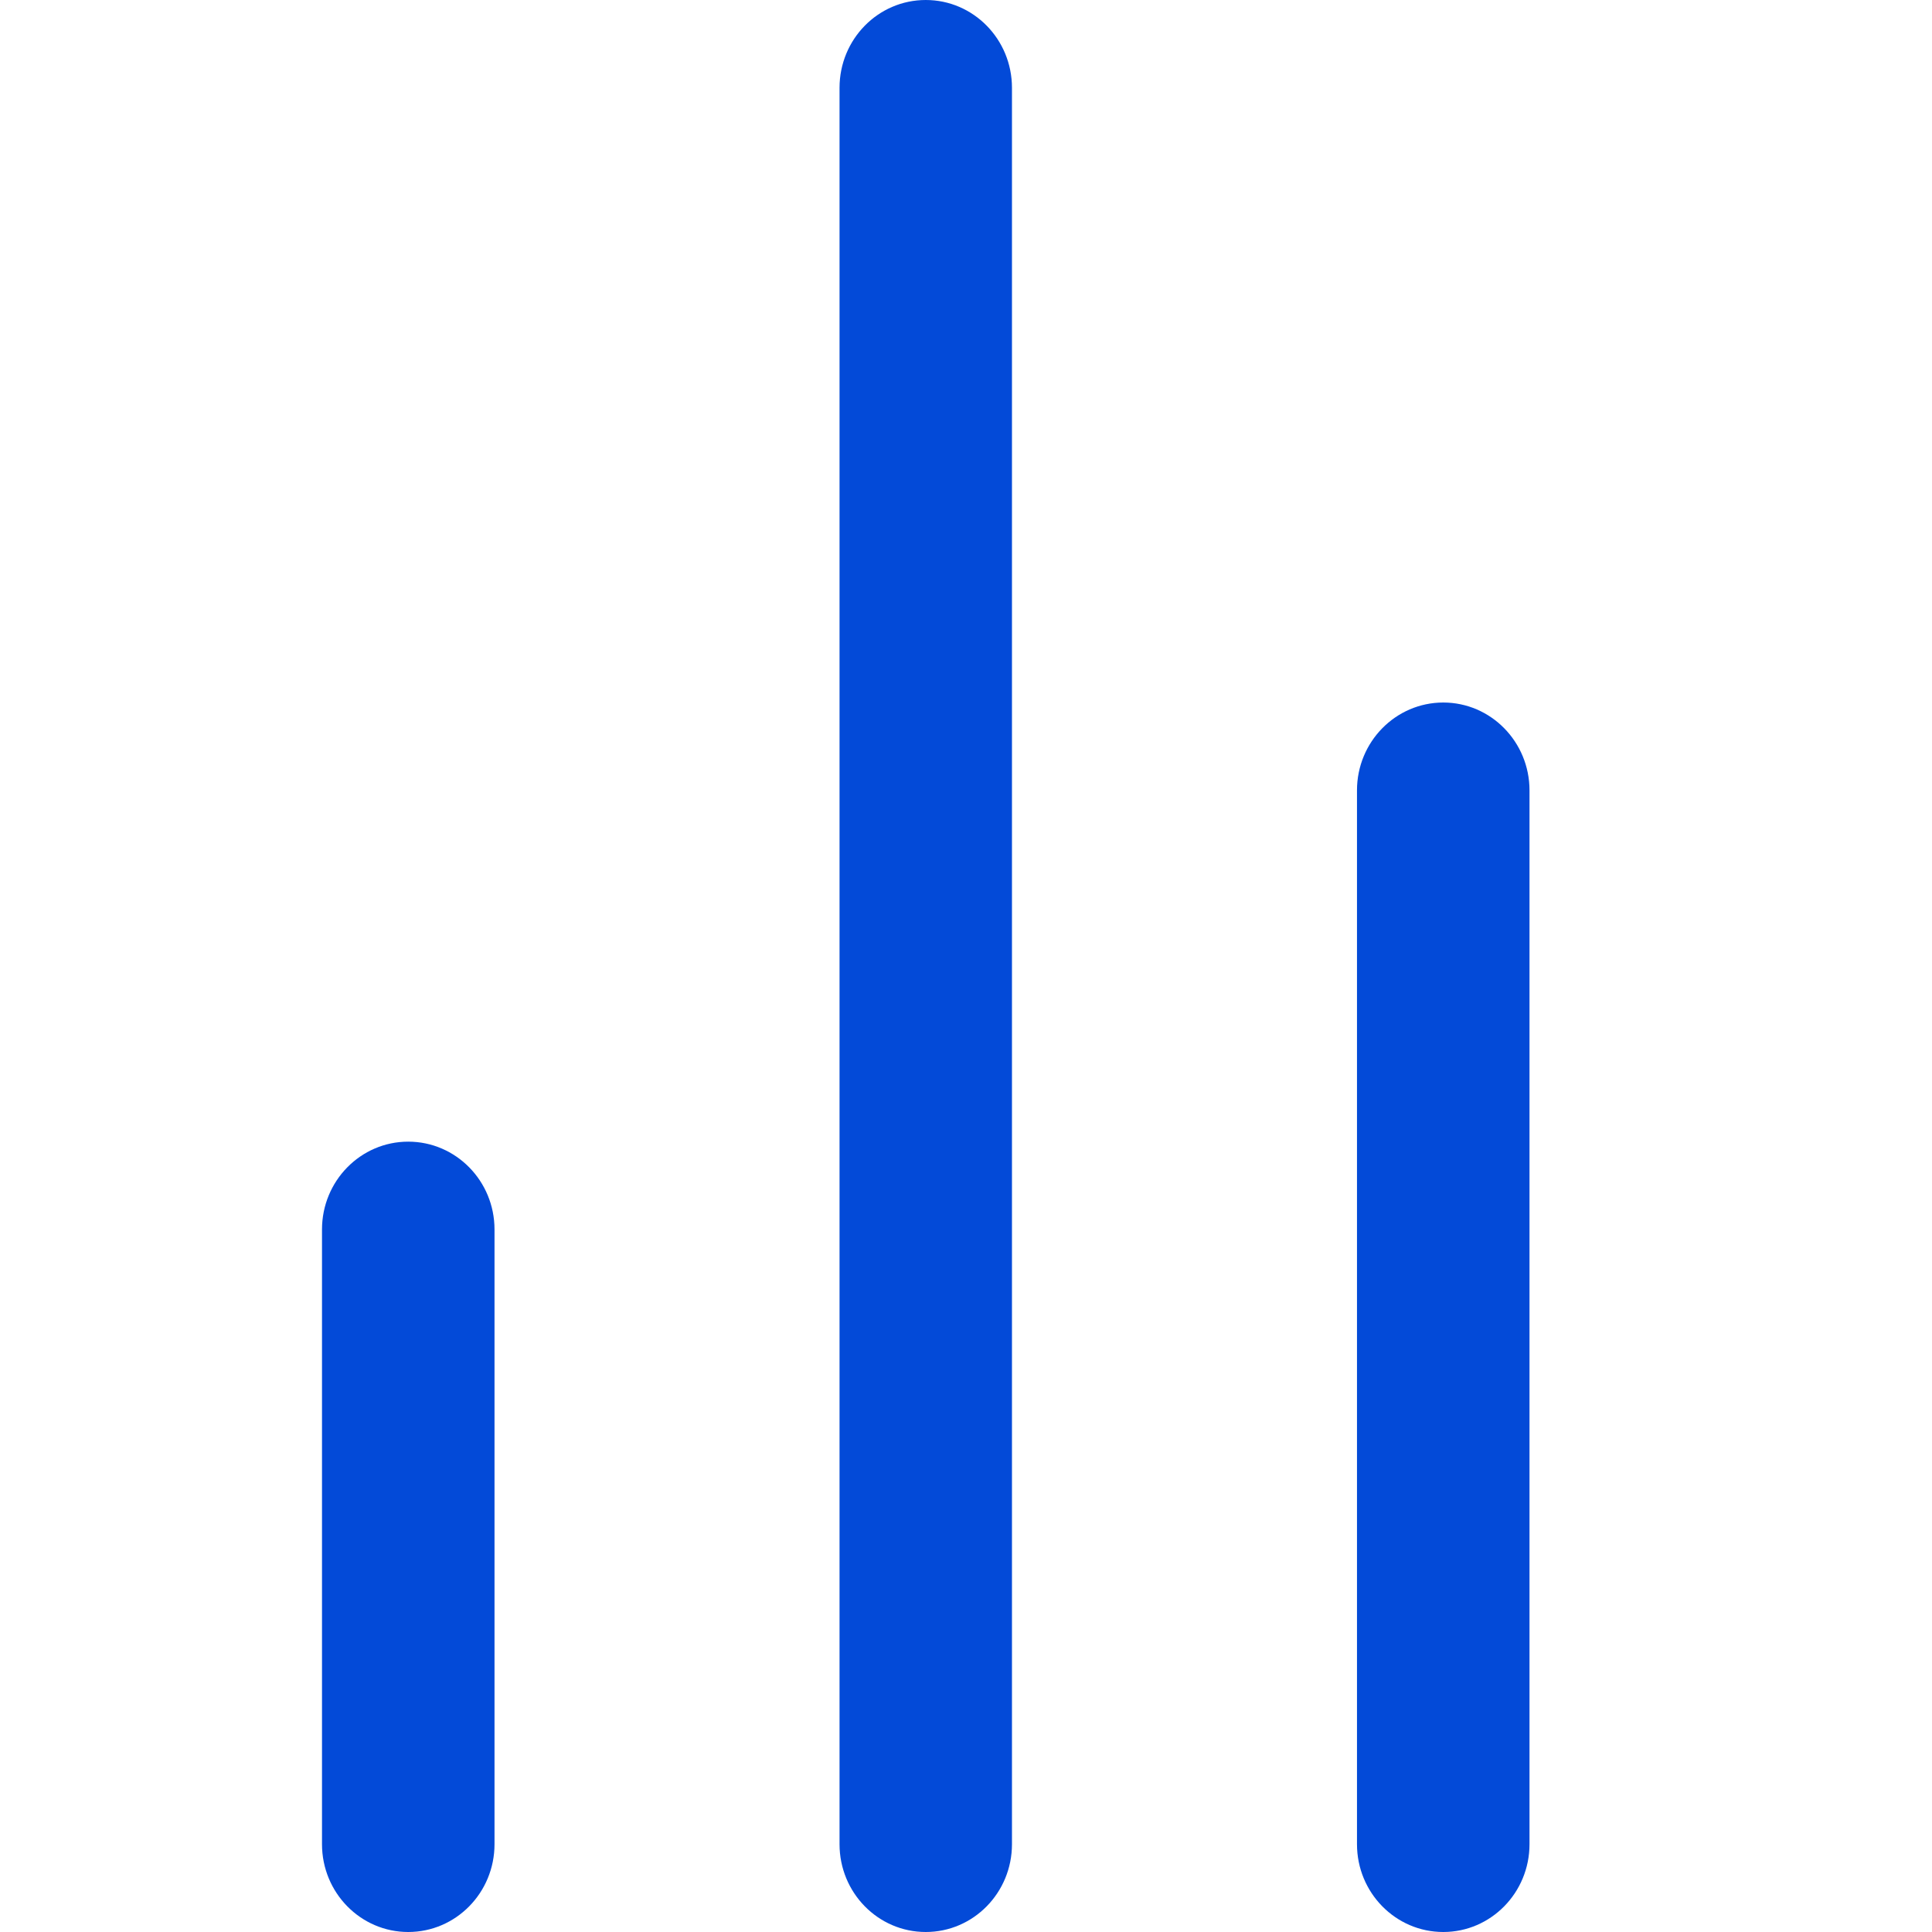
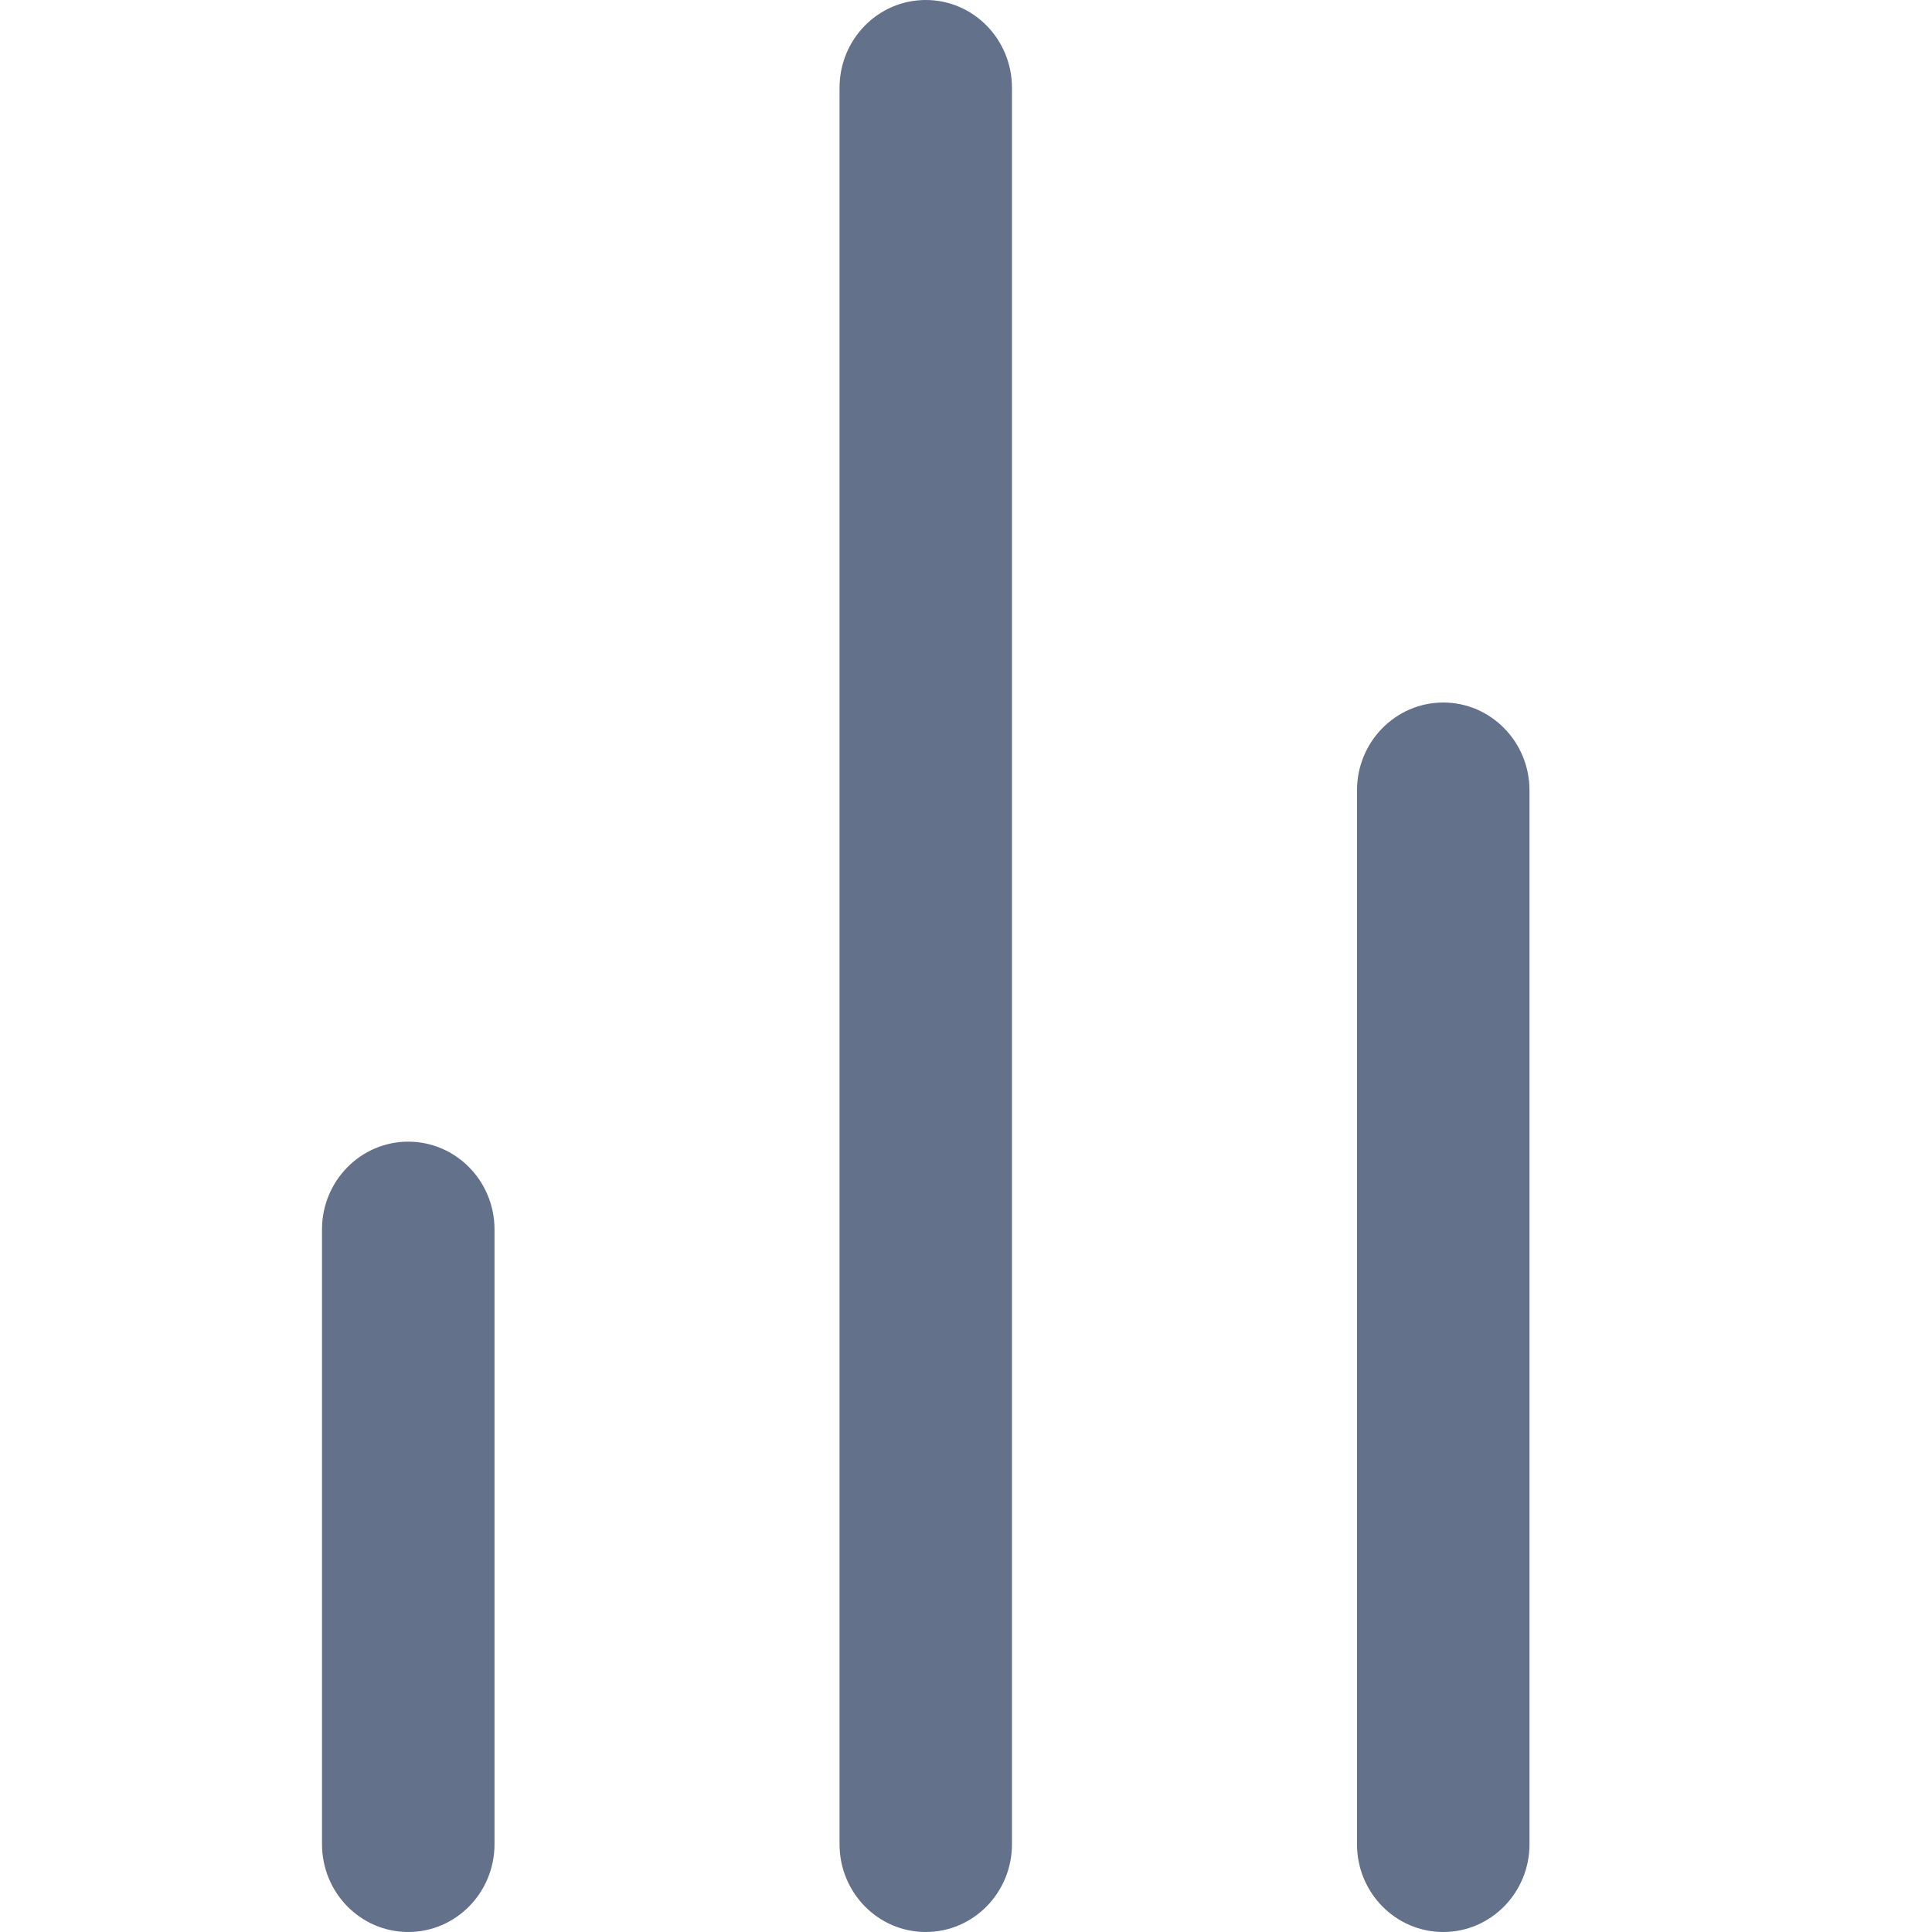
<svg xmlns="http://www.w3.org/2000/svg" width="24" height="24" viewBox="0 0 24 24" fill="none">
-   <path d="M4 22.909V15.273C4 14.67 4.48 14.182 5.071 14.182C5.663 14.182 6.143 14.67 6.143 15.273V22.909C6.143 23.512 5.663 24 5.071 24C4.48 24 4 23.512 4 22.909ZM10.429 22.909V1.091C10.429 0.488 10.908 0 11.5 0C12.092 0 12.571 0.488 12.571 1.091V22.909C12.571 23.512 12.092 24 11.5 24C10.908 24 10.429 23.512 10.429 22.909ZM16.857 22.909V9.818C16.857 9.216 17.337 8.727 17.929 8.727C18.52 8.727 19 9.216 19 9.818V22.909C19 23.512 18.52 24 17.929 24C17.337 24 16.857 23.512 16.857 22.909Z" fill="#034AD8" />
+   <path d="M4 22.909V15.273C4 14.67 4.48 14.182 5.071 14.182C5.663 14.182 6.143 14.67 6.143 15.273V22.909C6.143 23.512 5.663 24 5.071 24C4.48 24 4 23.512 4 22.909ZM10.429 22.909V1.091C10.429 0.488 10.908 0 11.5 0C12.092 0 12.571 0.488 12.571 1.091V22.909C12.571 23.512 12.092 24 11.5 24C10.908 24 10.429 23.512 10.429 22.909ZM16.857 22.909V9.818C16.857 9.216 17.337 8.727 17.929 8.727C18.52 8.727 19 9.216 19 9.818V22.909C19 23.512 18.52 24 17.929 24C17.337 24 16.857 23.512 16.857 22.909Z" fill="#64718B" />
</svg>
